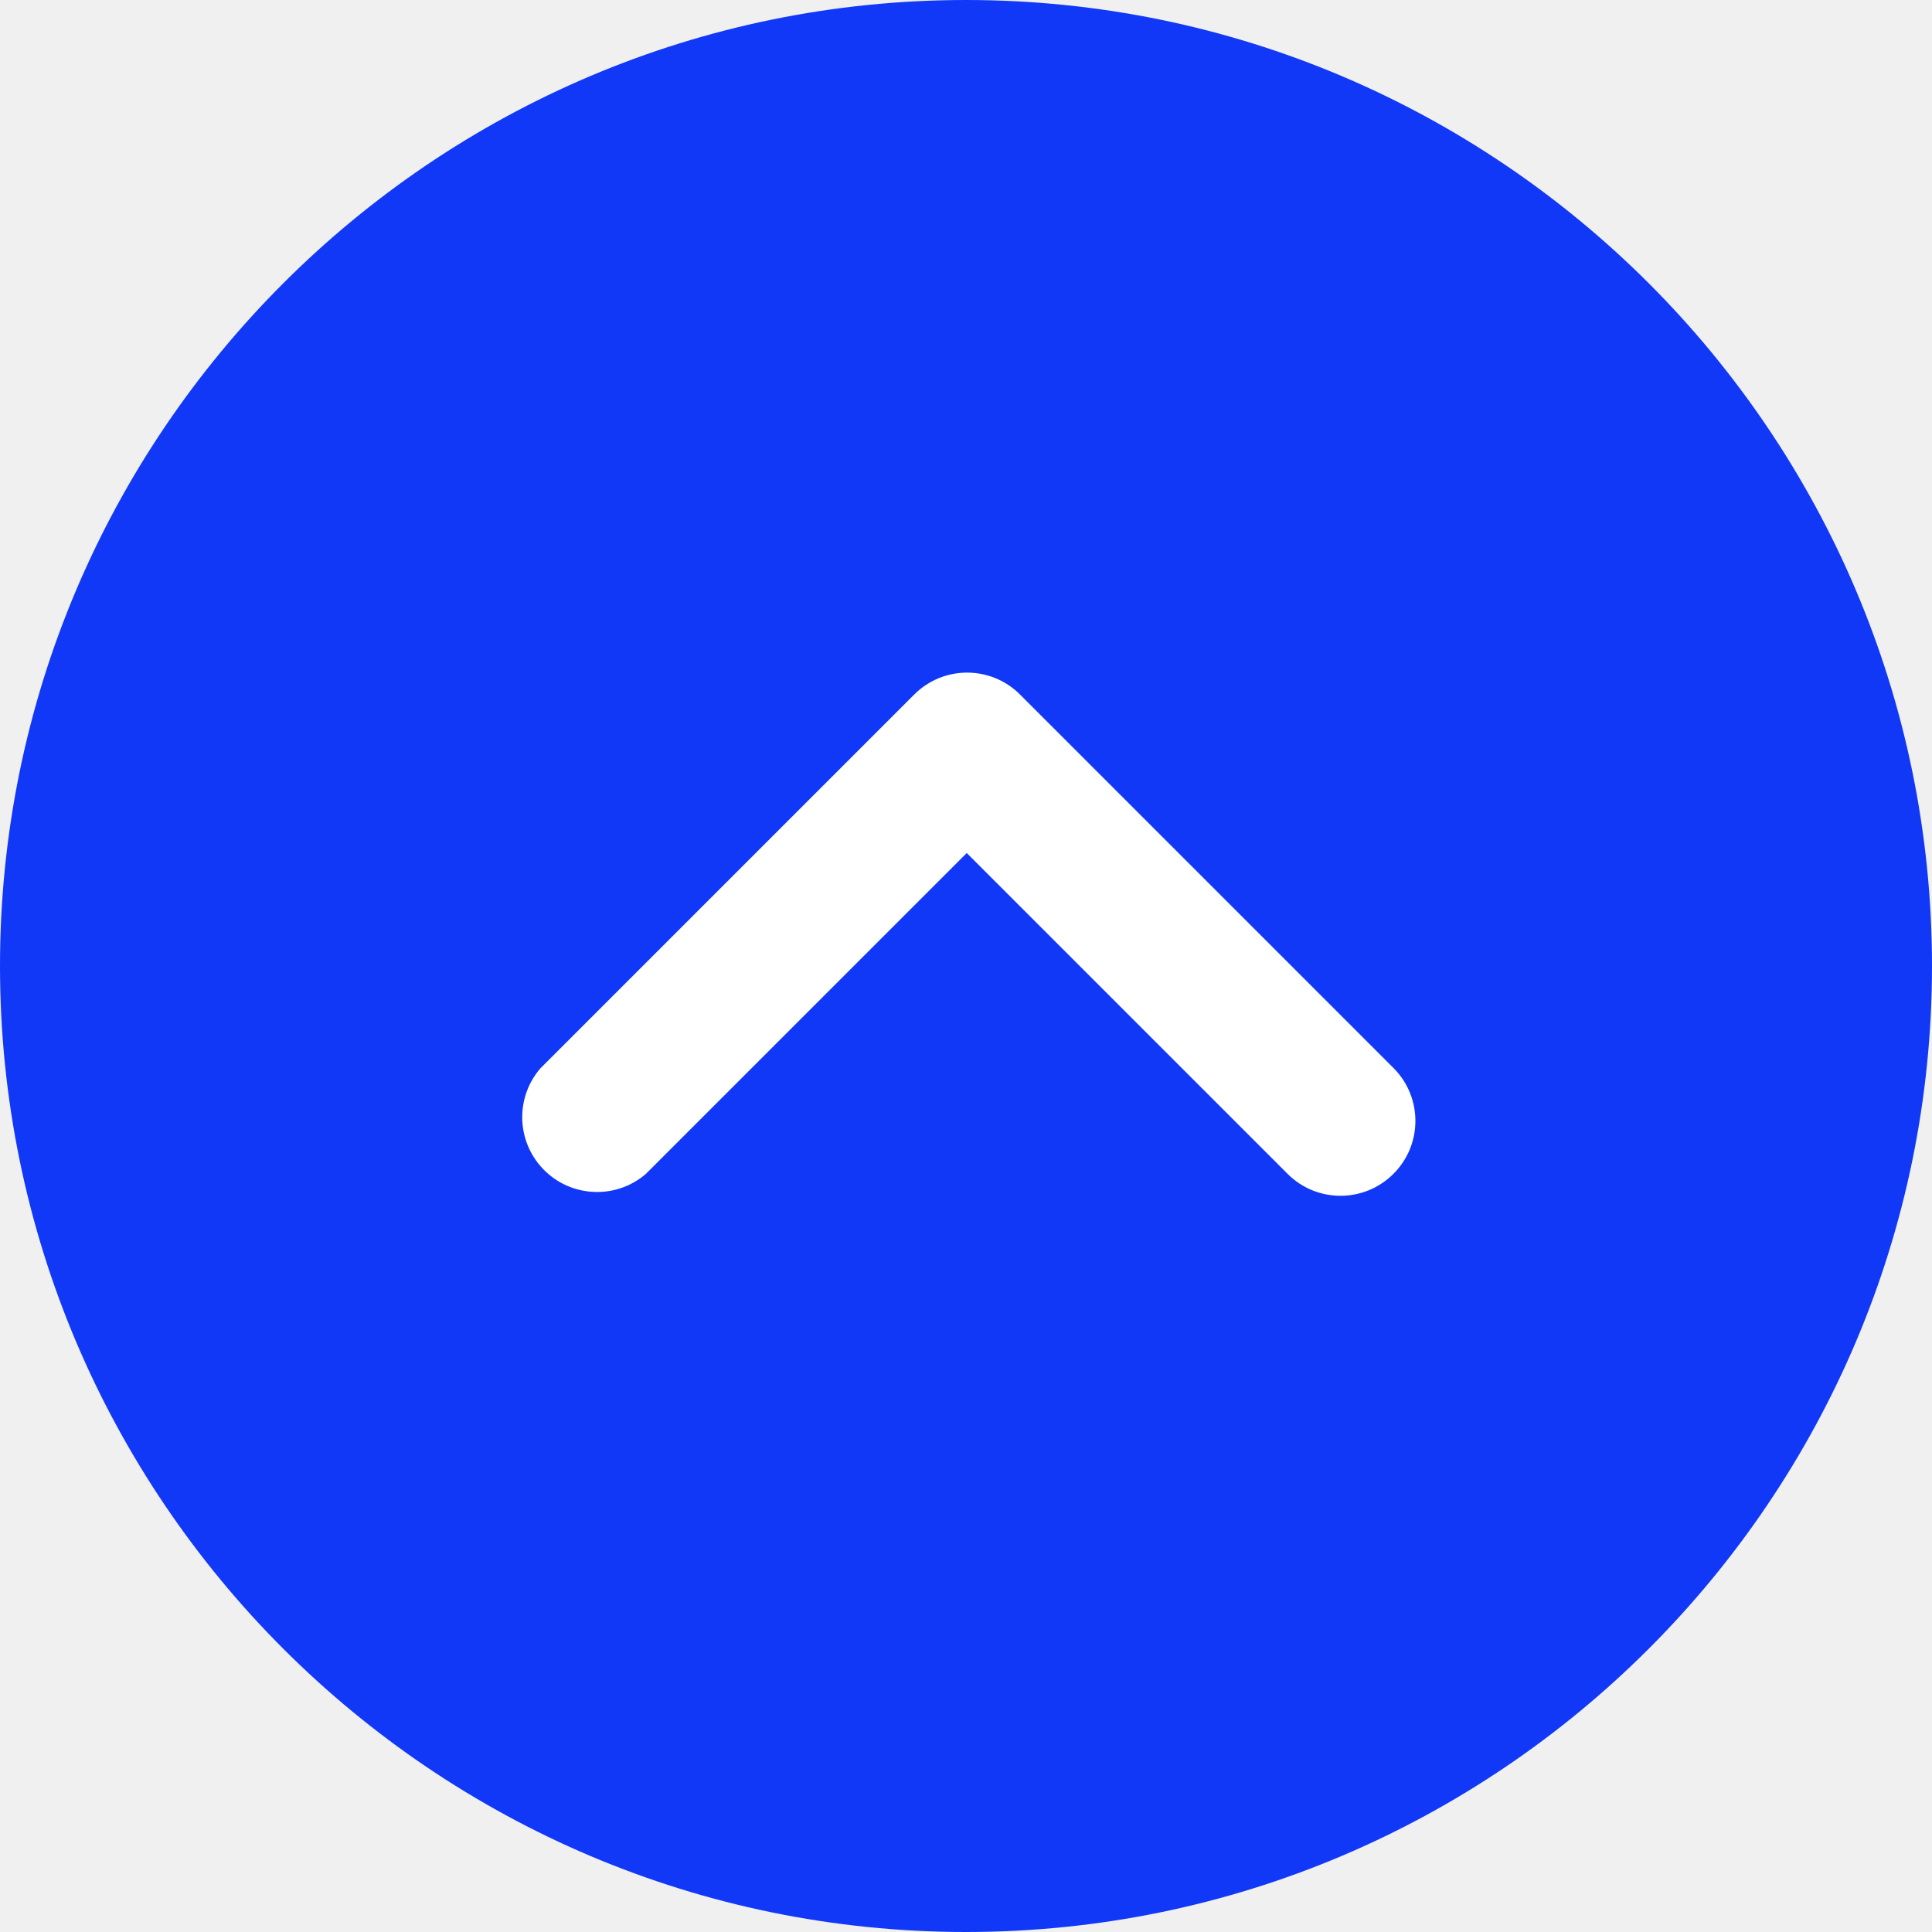
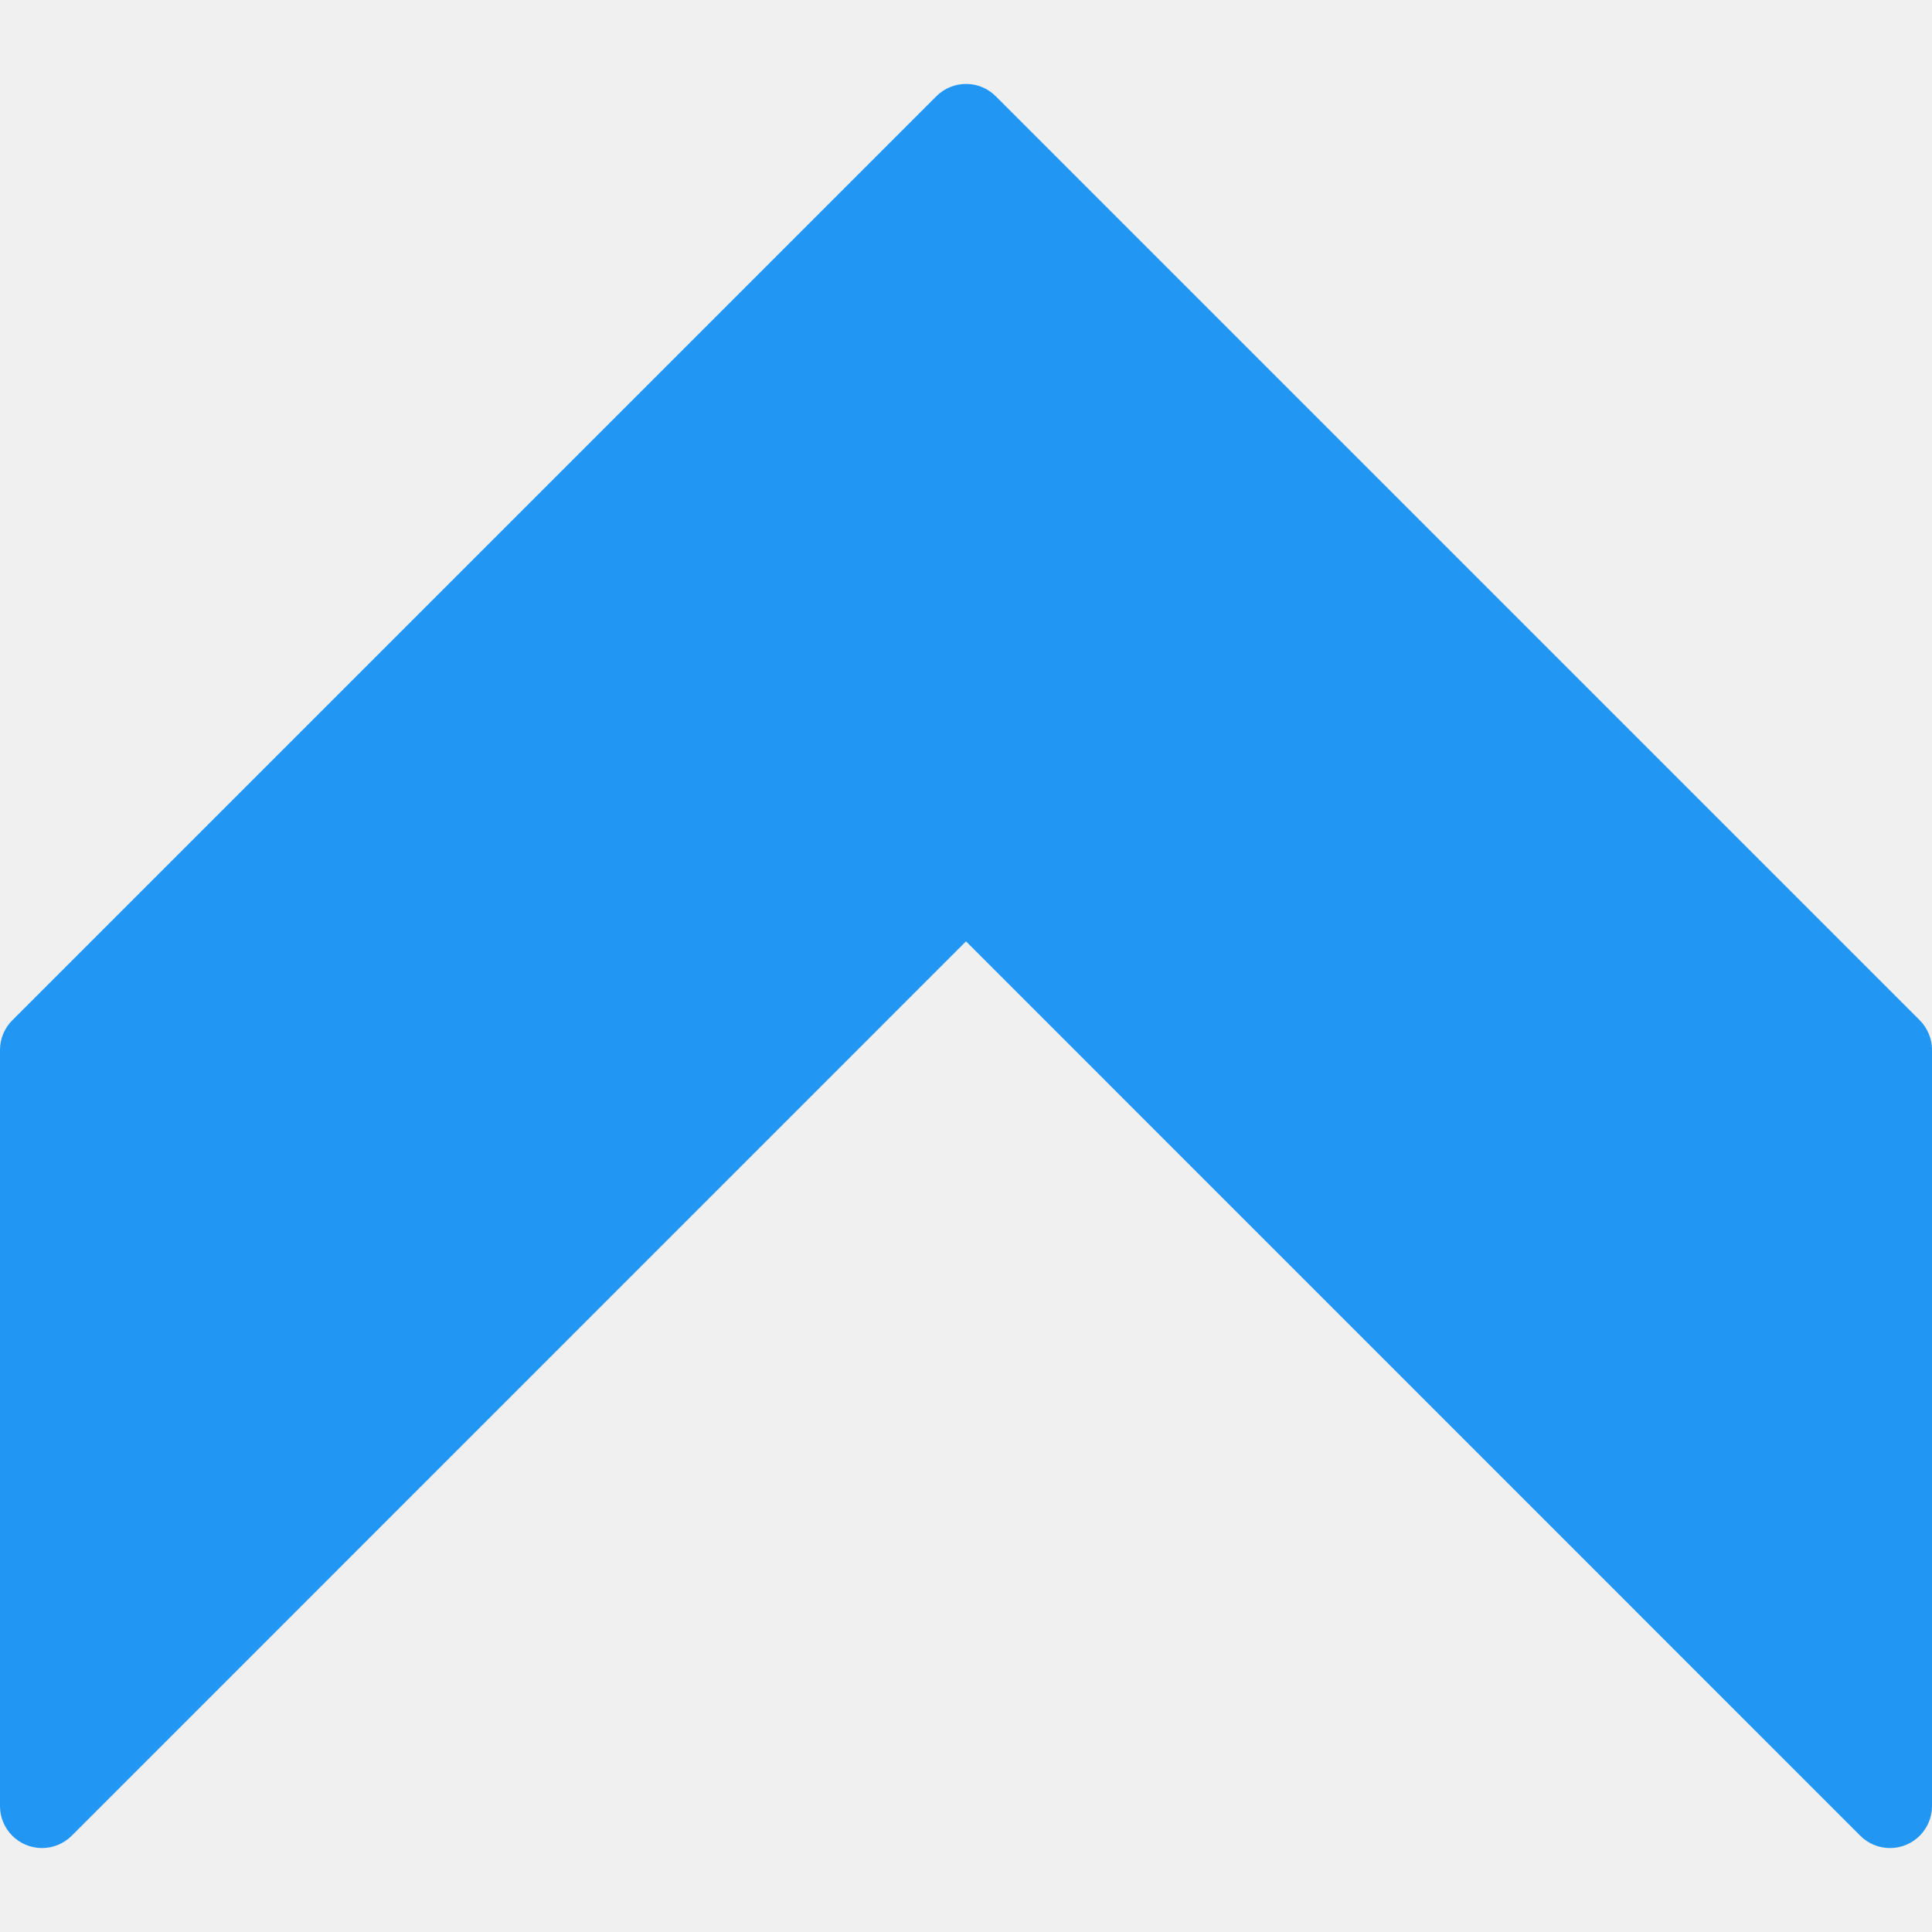
- <svg xmlns="http://www.w3.org/2000/svg" version="1.1" id="Capa_1" x="0px" y="0px" viewBox="0 0 512 512" style="enable-background:new 0 0 512 512;" xml:space="preserve">
-   <g>
-     <circle style="fill:#1138F7;" cx="256" cy="256" r="236.17" />
-     <path style="fill:#1138F7;" d="M256,512C114.853,512,0,397.167,0,256C0,114.853,114.853,0,256,0c141.167,0,256,114.853,256,256   C512,397.167,397.167,512,256,512z M256,39.659C136.705,39.659,39.659,136.705,39.659,256S136.705,472.341,256,472.341   S472.341,375.275,472.341,256C472.341,136.705,375.295,39.659,256,39.659z" />
-   </g>
-   <path style="fill:#FFFFFF;" d="M369.227,311.126c-7.734,7.694-20.226,7.694-27.96,0l-85.069-85.069l-85.069,85.069  c-8.309,7.119-20.841,6.147-27.96-2.161c-6.365-7.416-6.365-18.382,0-25.798l99.148-99.148c7.734-7.694,20.226-7.694,27.96,0  l99.148,99.148C377.06,290.96,376.98,303.452,369.227,311.126z" />
+ <svg xmlns="http://www.w3.org/2000/svg" version="1.1" id="Capa_1" x="0px" y="0px" viewBox="0 0 490.667 490.667" style="enable-background:new 0 0 490.667 490.667;" xml:space="preserve">
+   <path style="fill:#2196F3;" d="M252.885,24.443c-4.165-4.164-10.917-4.164-15.083,0L3.136,259.109  c-2.007,2.001-3.135,4.718-3.136,7.552v192c-0.011,5.891,4.757,10.675,10.648,10.686c2.84,0.005,5.565-1.123,7.571-3.134  l227.115-227.136l227.115,227.136c4.16,4.171,10.914,4.179,15.085,0.019c2.011-2.006,3.139-4.731,3.134-7.571v-192  c0.005-2.831-1.115-5.548-3.115-7.552L252.885,24.443z" />
  <g>
</g>
  <g>
</g>
  <g>
</g>
  <g>
</g>
  <g>
</g>
  <g>
</g>
  <g>
</g>
  <g>
</g>
  <g>
</g>
  <g>
</g>
  <g>
</g>
  <g>
</g>
  <g>
</g>
  <g>
</g>
  <g>
</g>
</svg>
